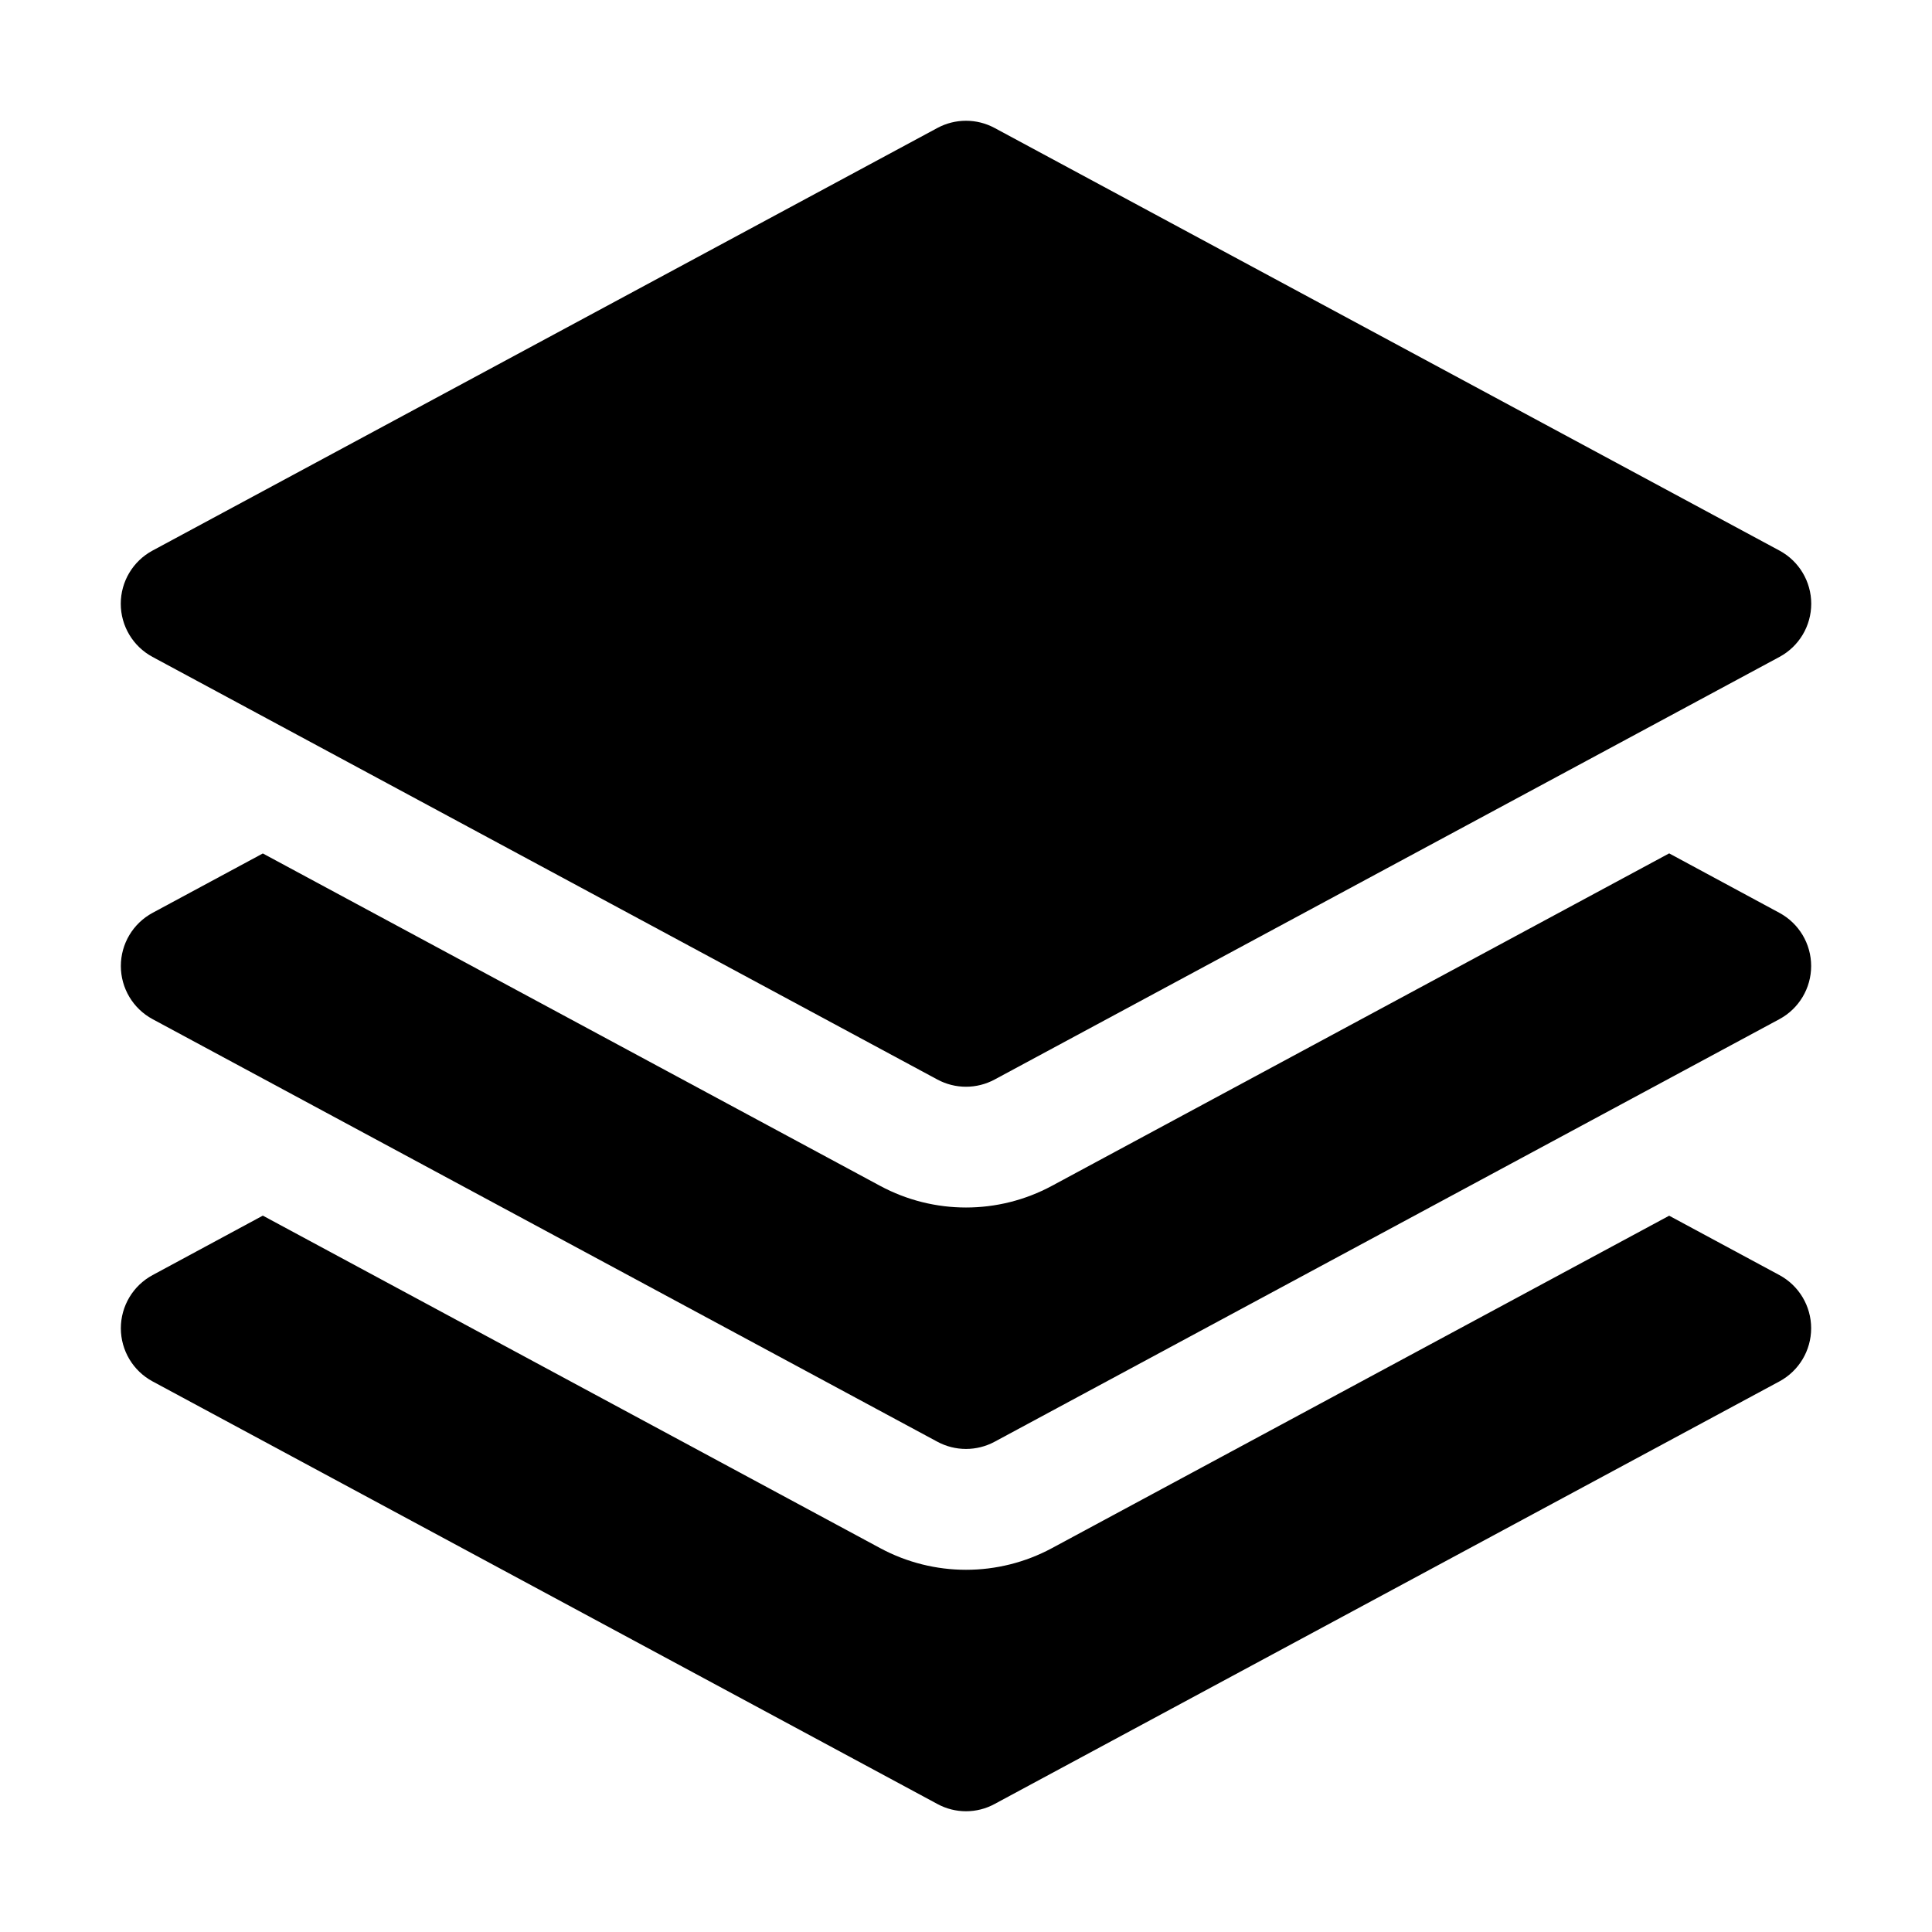
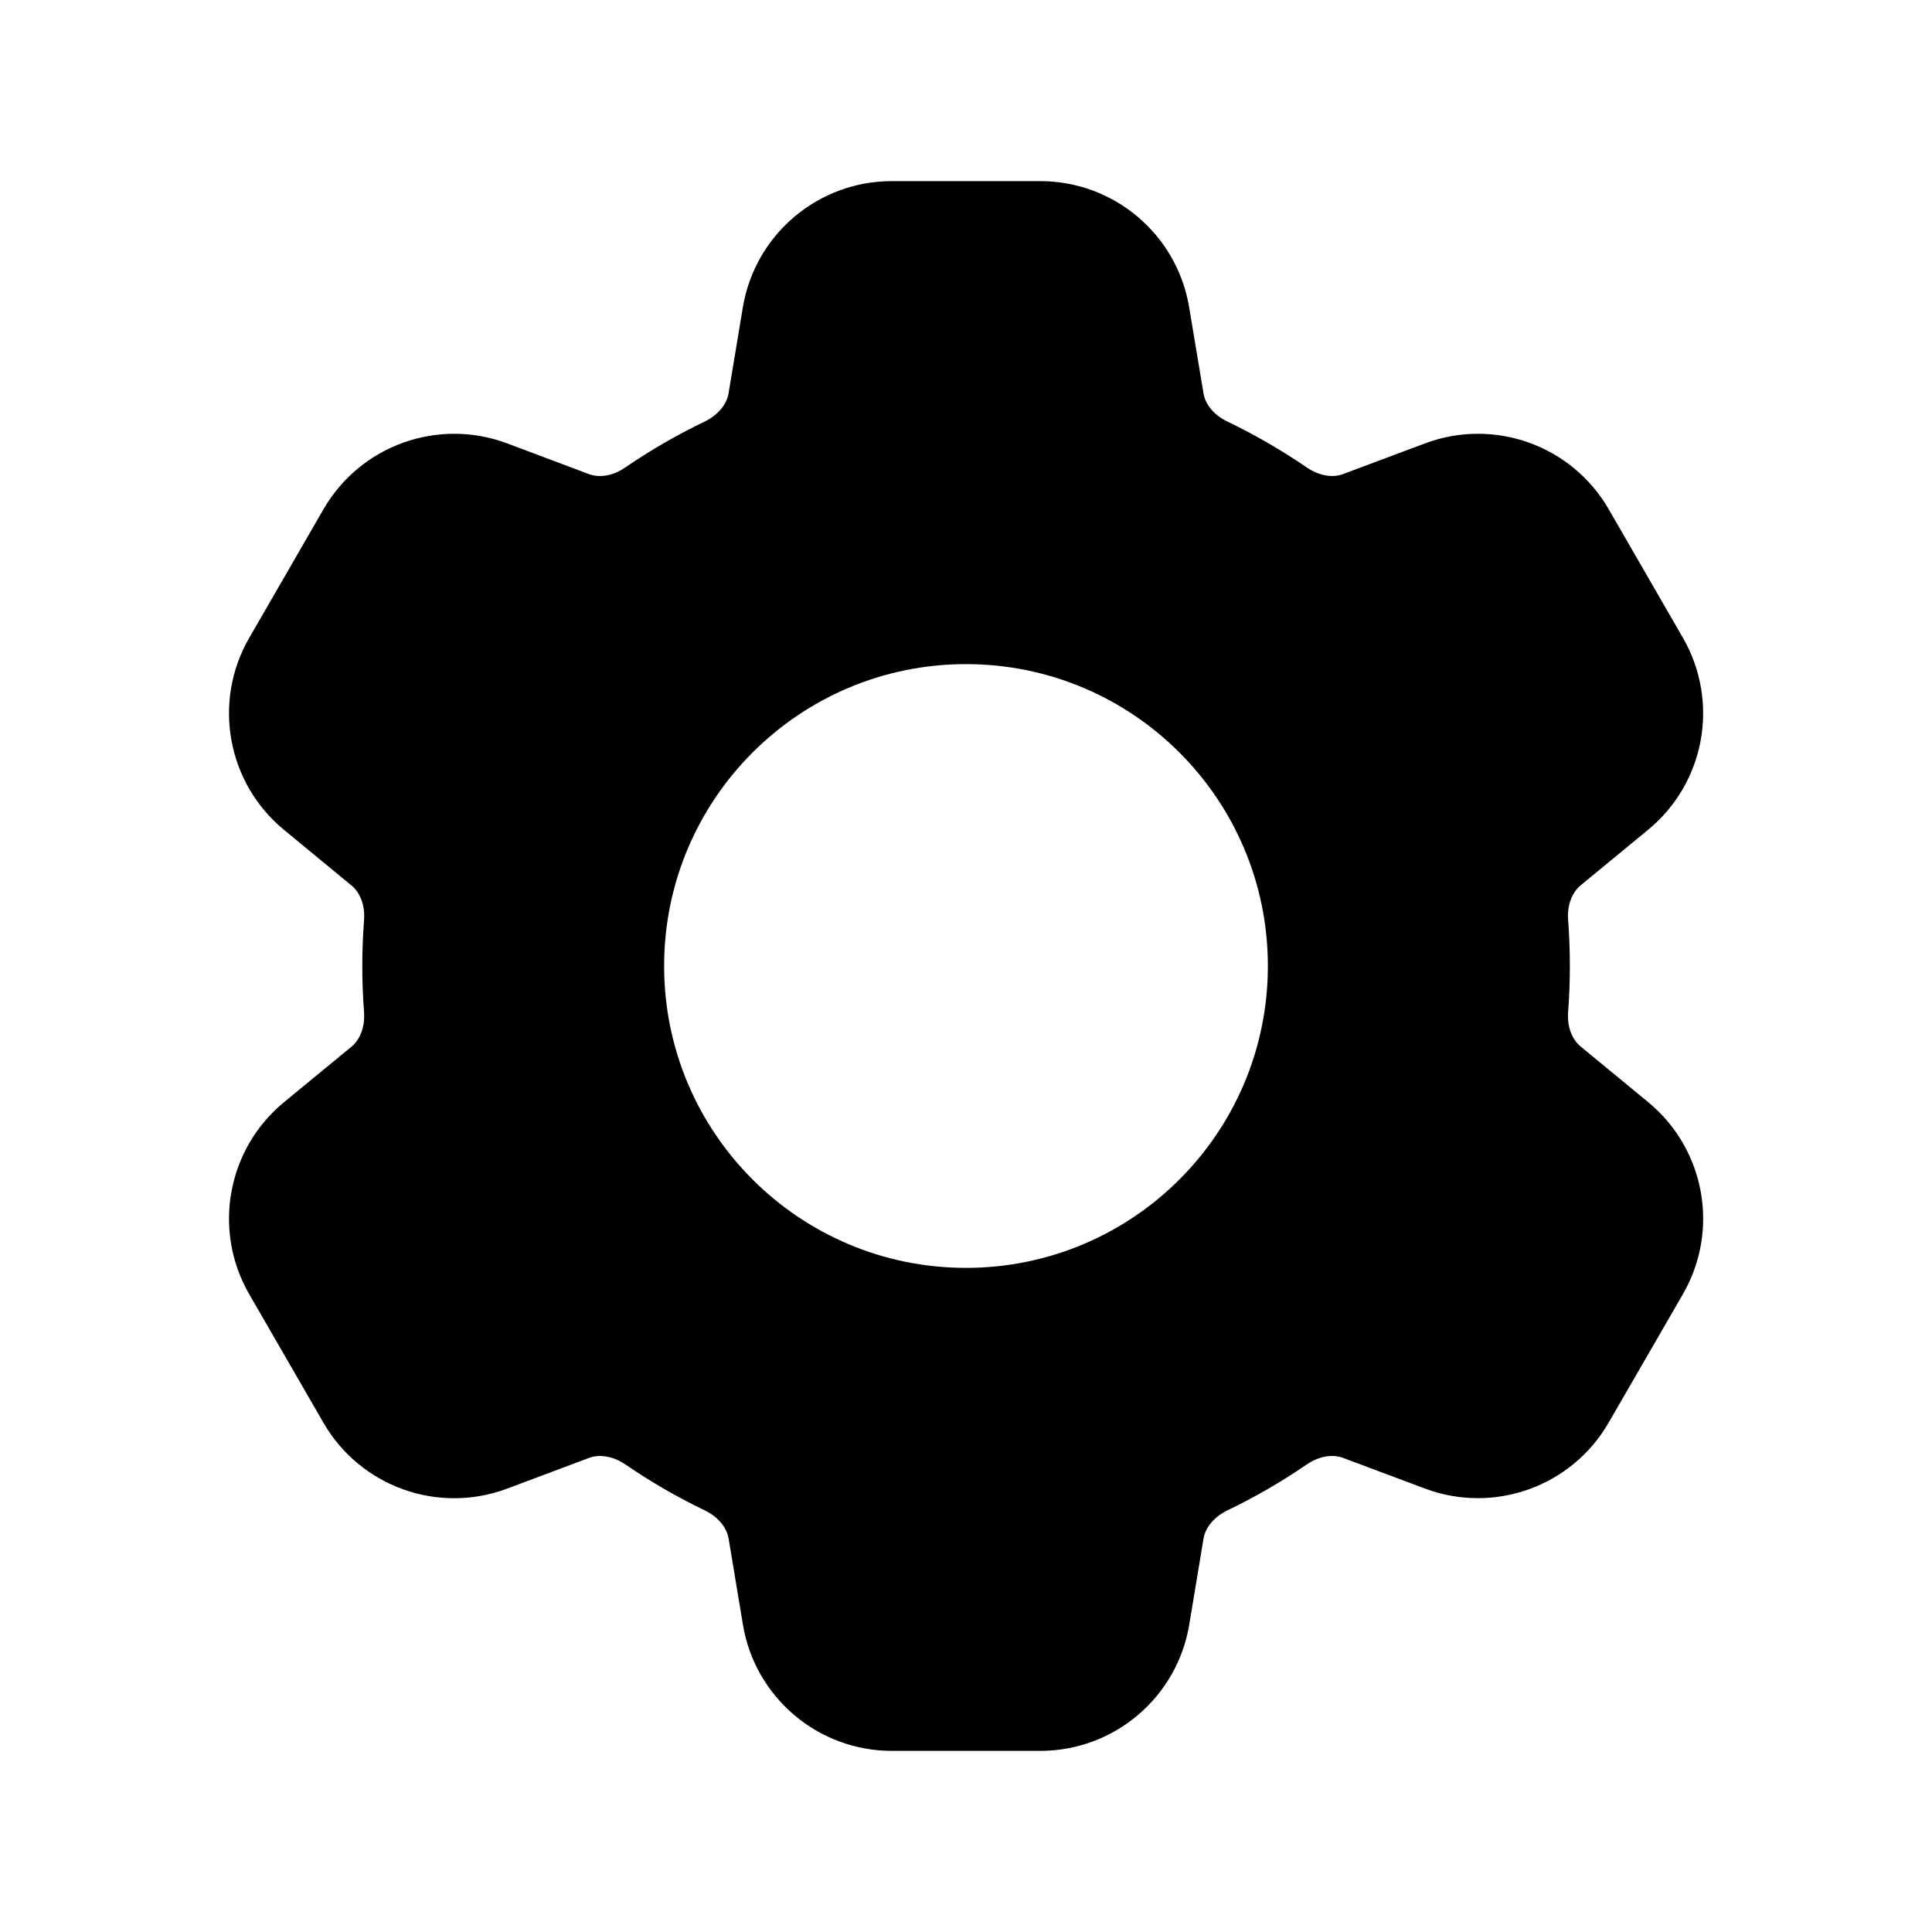
- <svg xmlns="http://www.w3.org/2000/svg" viewBox="0 0 24 24" width="24" height="24" fill="#000000" style="opacity:1;">
-   <path d="M11.644 1.59a.75.75 0 0 1 .712 0l9.75 5.25a.75.75 0 0 1 0 1.32l-9.75 5.25a.75.75 0 0 1-.712 0l-9.75-5.25a.75.75 0 0 1 0-1.32z" />
-   <path d="m3.265 10.602l7.668 4.129a2.25 2.25 0 0 0 2.134 0l7.668-4.13l1.37.739a.75.75 0 0 1 0 1.32l-9.75 5.25a.75.75 0 0 1-.71 0l-9.75-5.25a.75.75 0 0 1 0-1.32z" />
-   <path d="m10.933 19.231l-7.668-4.13l-1.37.739a.75.75 0 0 0 0 1.32l9.75 5.25c.221.12.489.12.71 0l9.75-5.25a.75.75 0 0 0 0-1.32l-1.37-.738l-7.668 4.13a2.25 2.25 0 0 1-2.134-.001" />
+ <svg xmlns="http://www.w3.org/2000/svg" viewBox="0 0 24 24" width="24" height="24" fill="#000000">
+   <path fill-rule="evenodd" d="M11.078 2.25c-.917 0-1.699.663-1.85 1.567L9.05 4.889c-.02.12-.115.26-.297.348a7.493 7.493 0 0 0-.986.57c-.166.115-.334.126-.45.083L6.3 5.508a1.875 1.875 0 0 0-2.282.819l-.922 1.597a1.875 1.875 0 0 0 .432 2.385l.84.692c.095.078.17.229.154.43a7.598 7.598 0 0 0 0 1.139c.015.2-.059.352-.153.43l-.841.692a1.875 1.875 0 0 0-.432 2.385l.922 1.597a1.875 1.875 0 0 0 2.282.818l1.019-.382c.115-.043.283-.031.45.082.312.214.641.405.985.57.182.088.277.228.297.35l.178 1.071c.151.904.933 1.567 1.85 1.567h1.844c.916 0 1.699-.663 1.85-1.567l.178-1.072c.02-.12.114-.26.297-.349.344-.165.673-.356.985-.57.167-.114.335-.125.45-.082l1.02.382a1.875 1.875 0 0 0 2.28-.819l.923-1.597a1.875 1.875 0 0 0-.432-2.385l-.84-.692c-.095-.078-.17-.229-.154-.43a7.614 7.614 0 0 0 0-1.139c-.016-.2.059-.352.153-.43l.84-.692c.708-.582.891-1.59.433-2.385l-.922-1.597a1.875 1.875 0 0 0-2.282-.818l-1.02.382c-.114.043-.282.031-.449-.083a7.49 7.49 0 0 0-.985-.57c-.183-.087-.277-.227-.297-.348l-.179-1.072a1.875 1.875 0 0 0-1.85-1.567h-1.843ZM12 15.75a3.75 3.75 0 1 0 0-7.5 3.75 3.75 0 0 0 0 7.5Z" clip-rule="evenodd" />
</svg>
